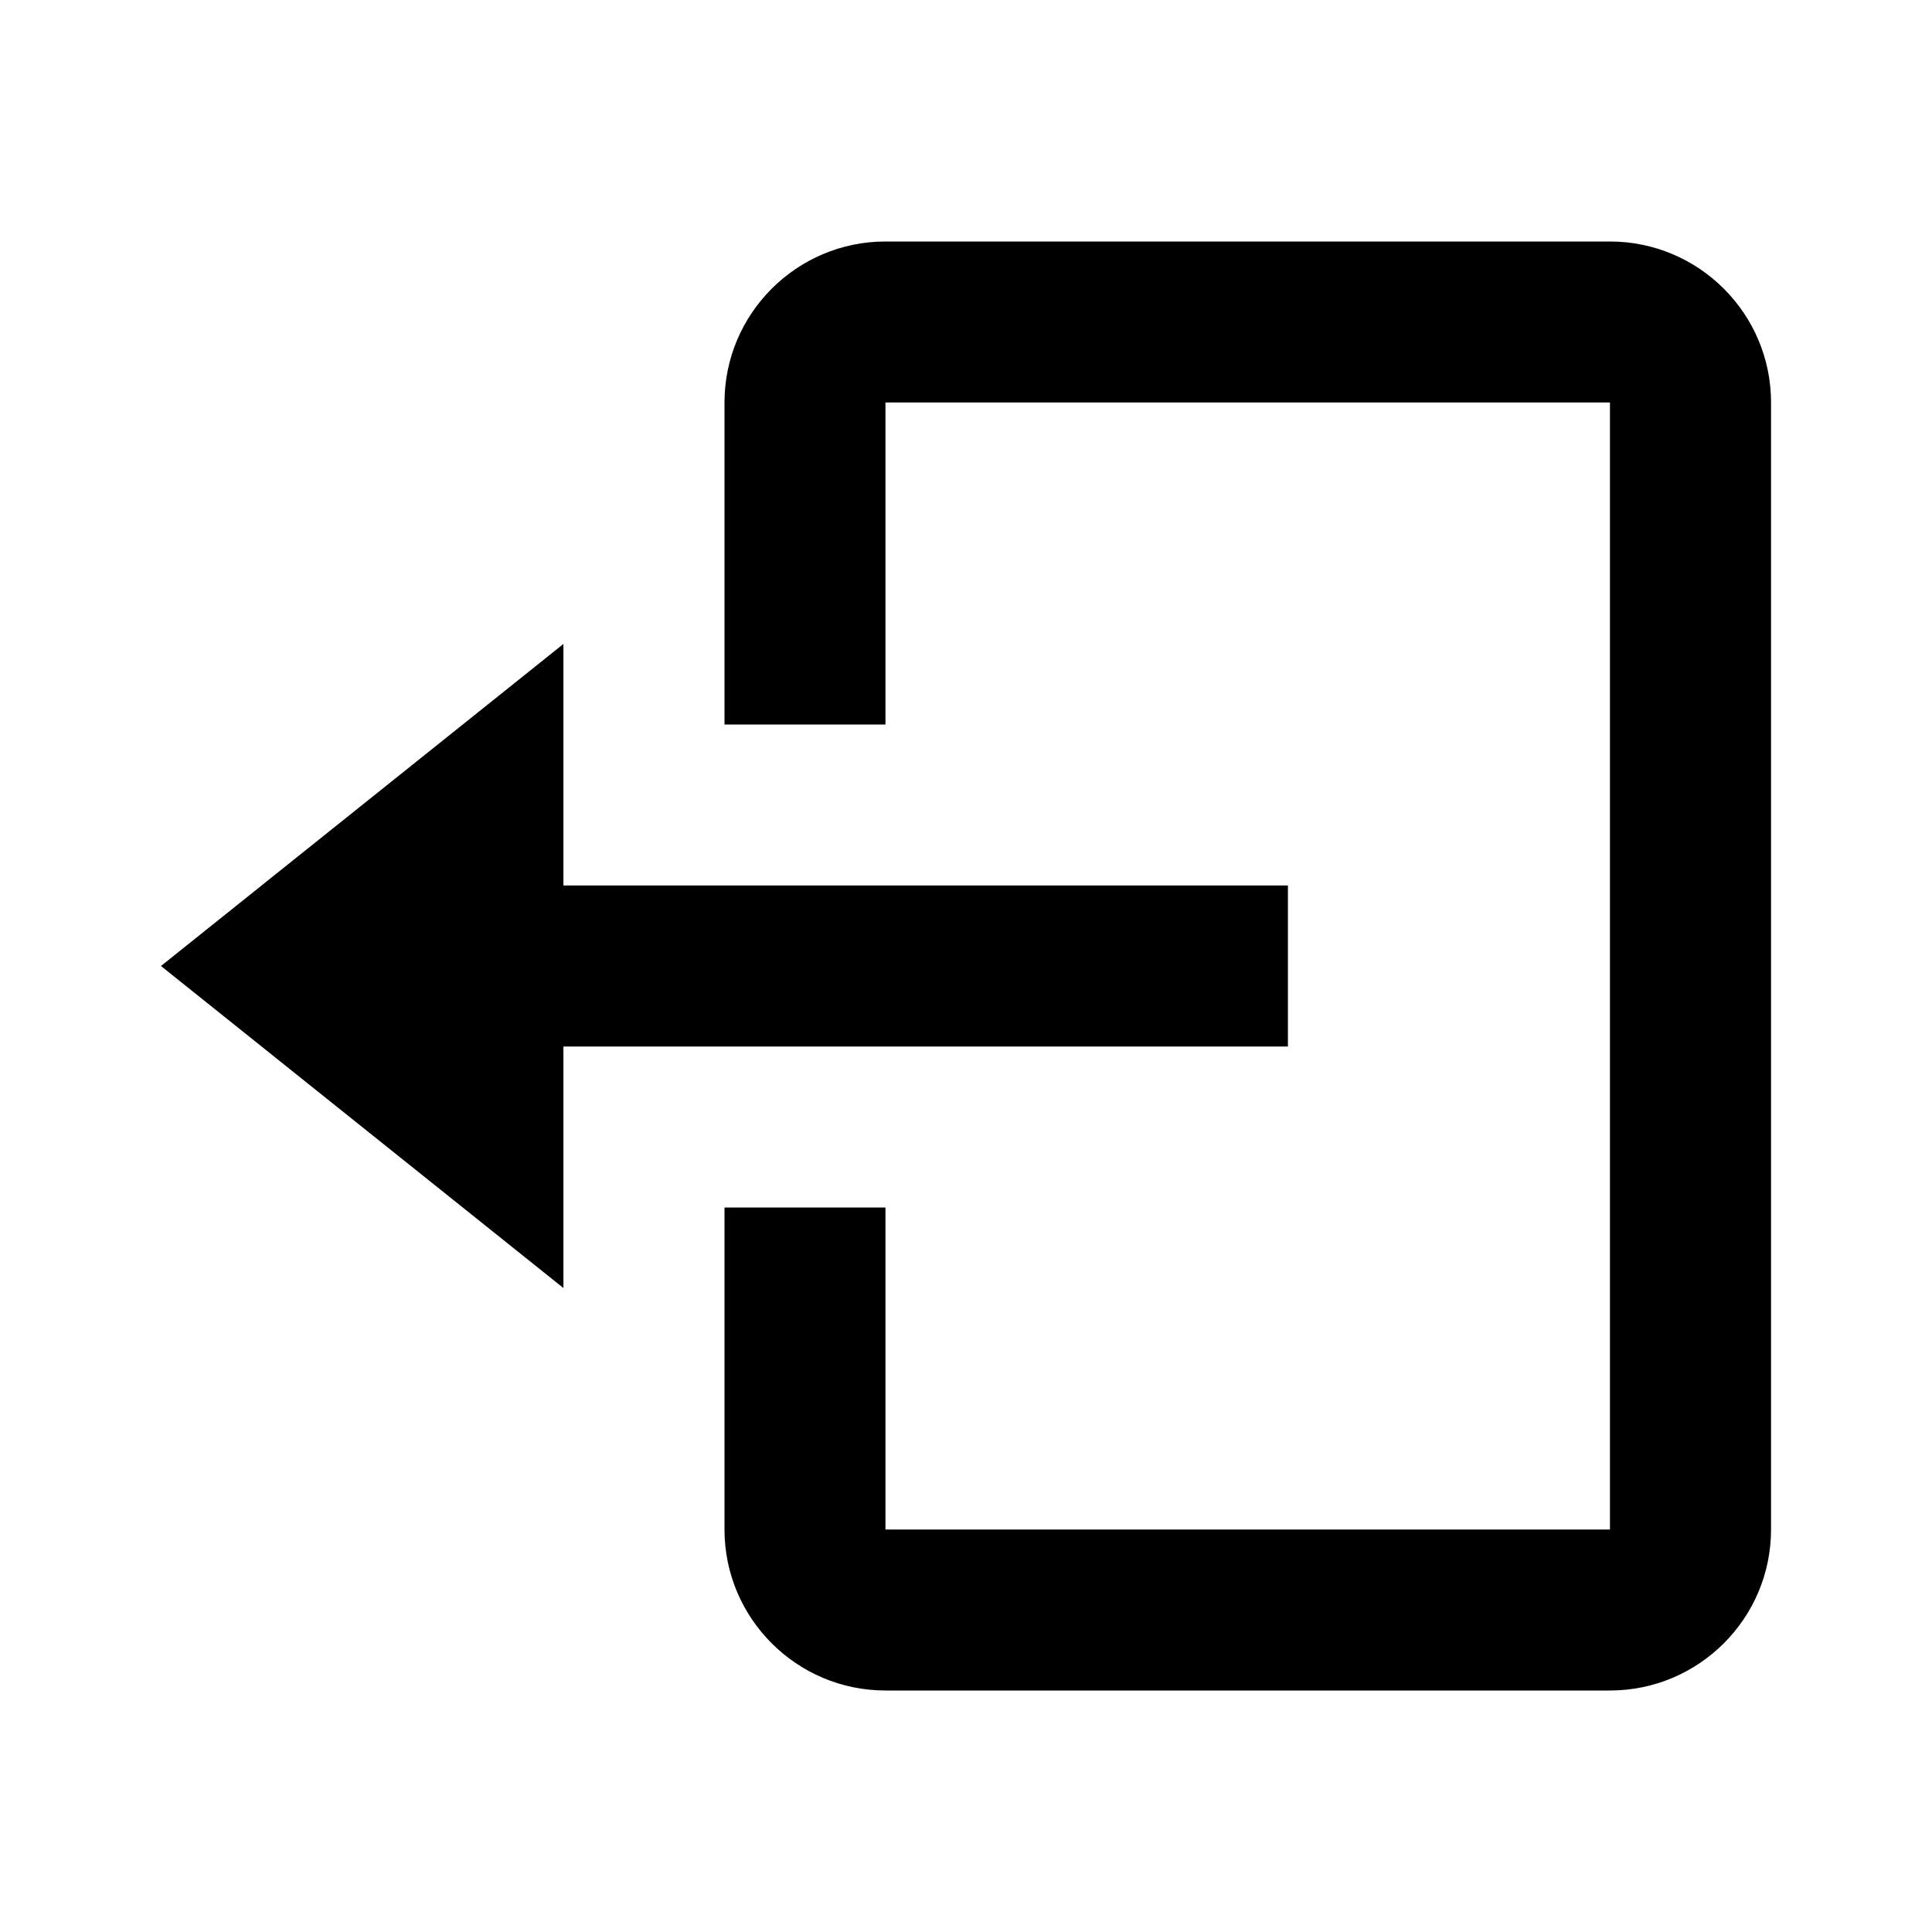
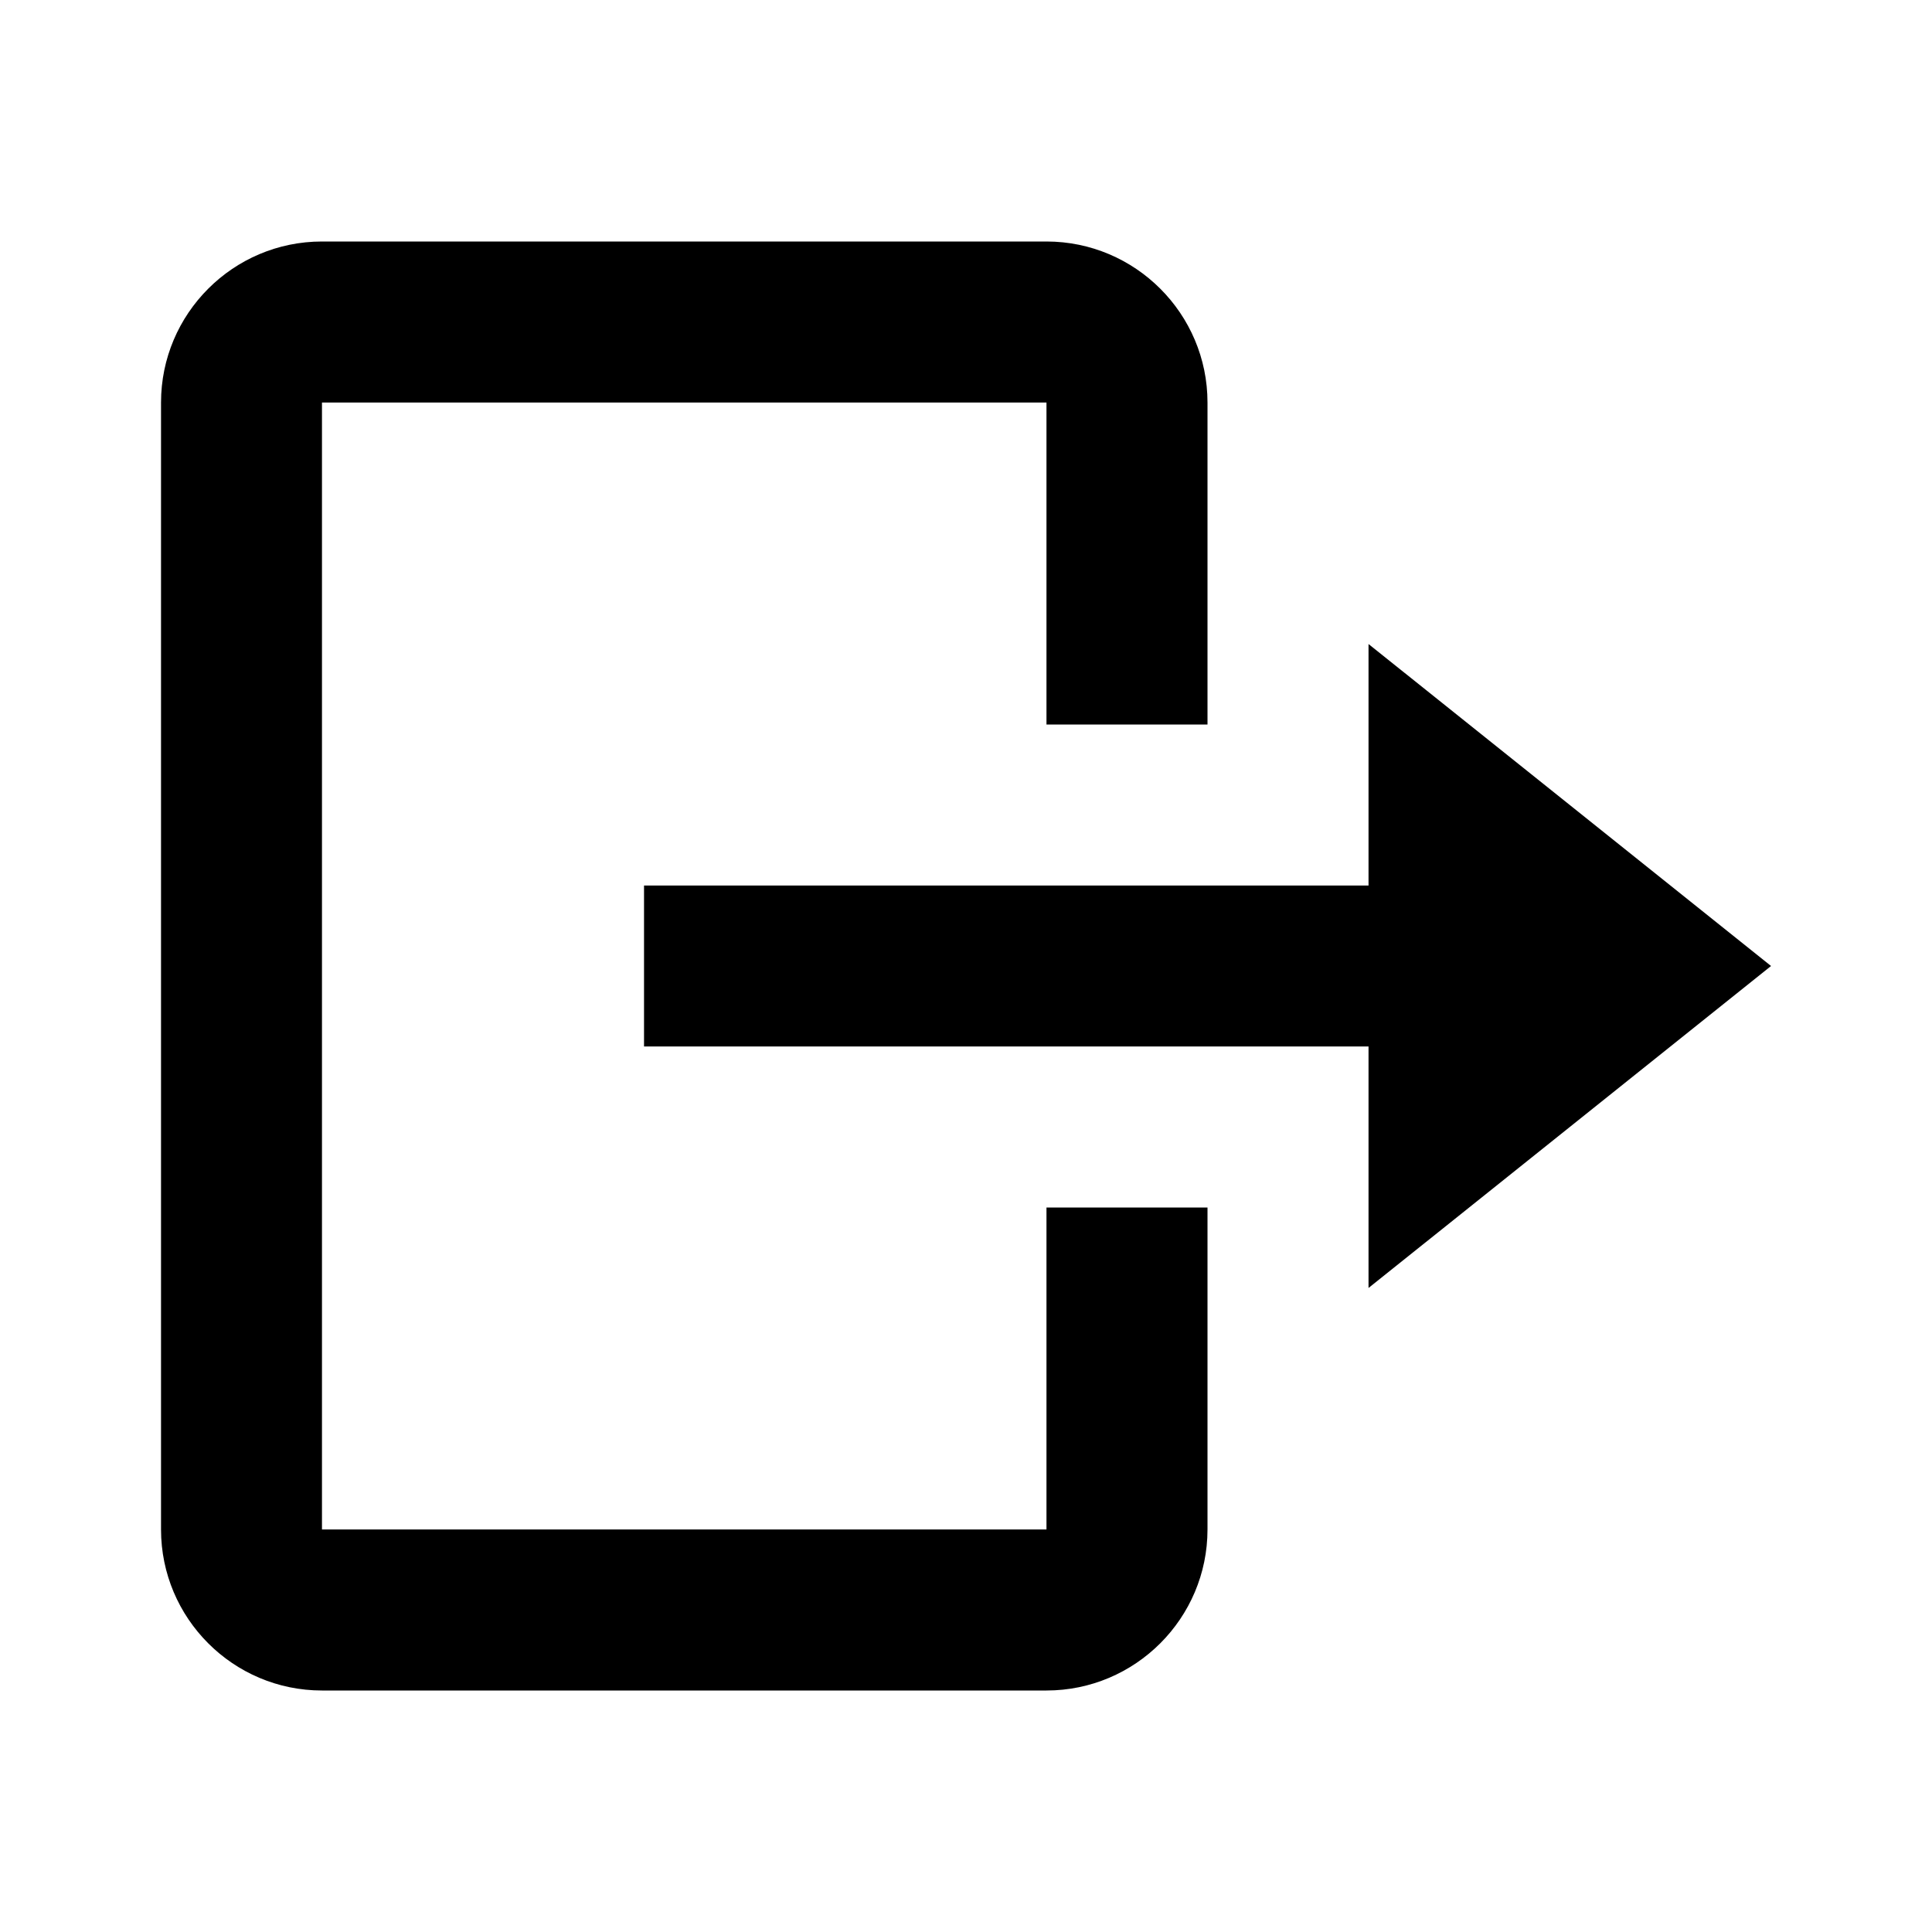
- <svg xmlns="http://www.w3.org/2000/svg" width="16" height="16" viewBox="0 0 16 16" fill="none">
-   <path d="M10.666 8.667V7.333H4.666V5.333L1.333 8L4.666 10.667V8.667H10.666Z" fill="black" />
-   <path d="M13.333 2H7.333C6.598 2 6 2.598 6 3.333V6H7.333V3.333H13.333V12.667H7.333V10H6V12.667C6 13.402 6.598 14 7.333 14H13.333C14.069 14 14.667 13.402 14.667 12.667V3.333C14.667 2.598 14.069 2 13.333 2Z" fill="black" />
+ <svg xmlns="http://www.w3.org/2000/svg" width="26" height="26" viewBox="0 0 26 26" fill="none">
+   <path d="M8.667 11.917V14.083L18.417 14.083V17.333L23.834 13L18.417 8.667V11.917L8.667 11.917Z" fill="black" />
+   <path d="M4.333 22.75H14.083C15.278 22.75 16.25 21.778 16.25 20.583V16.25H14.083V20.583H4.333L4.333 5.417H14.083V9.75H16.25L16.25 5.417C16.25 4.222 15.278 3.25 14.083 3.25H4.333C3.138 3.25 2.167 4.222 2.167 5.417L2.167 20.583C2.167 21.778 3.138 22.75 4.333 22.75Z" fill="black" />
</svg>
